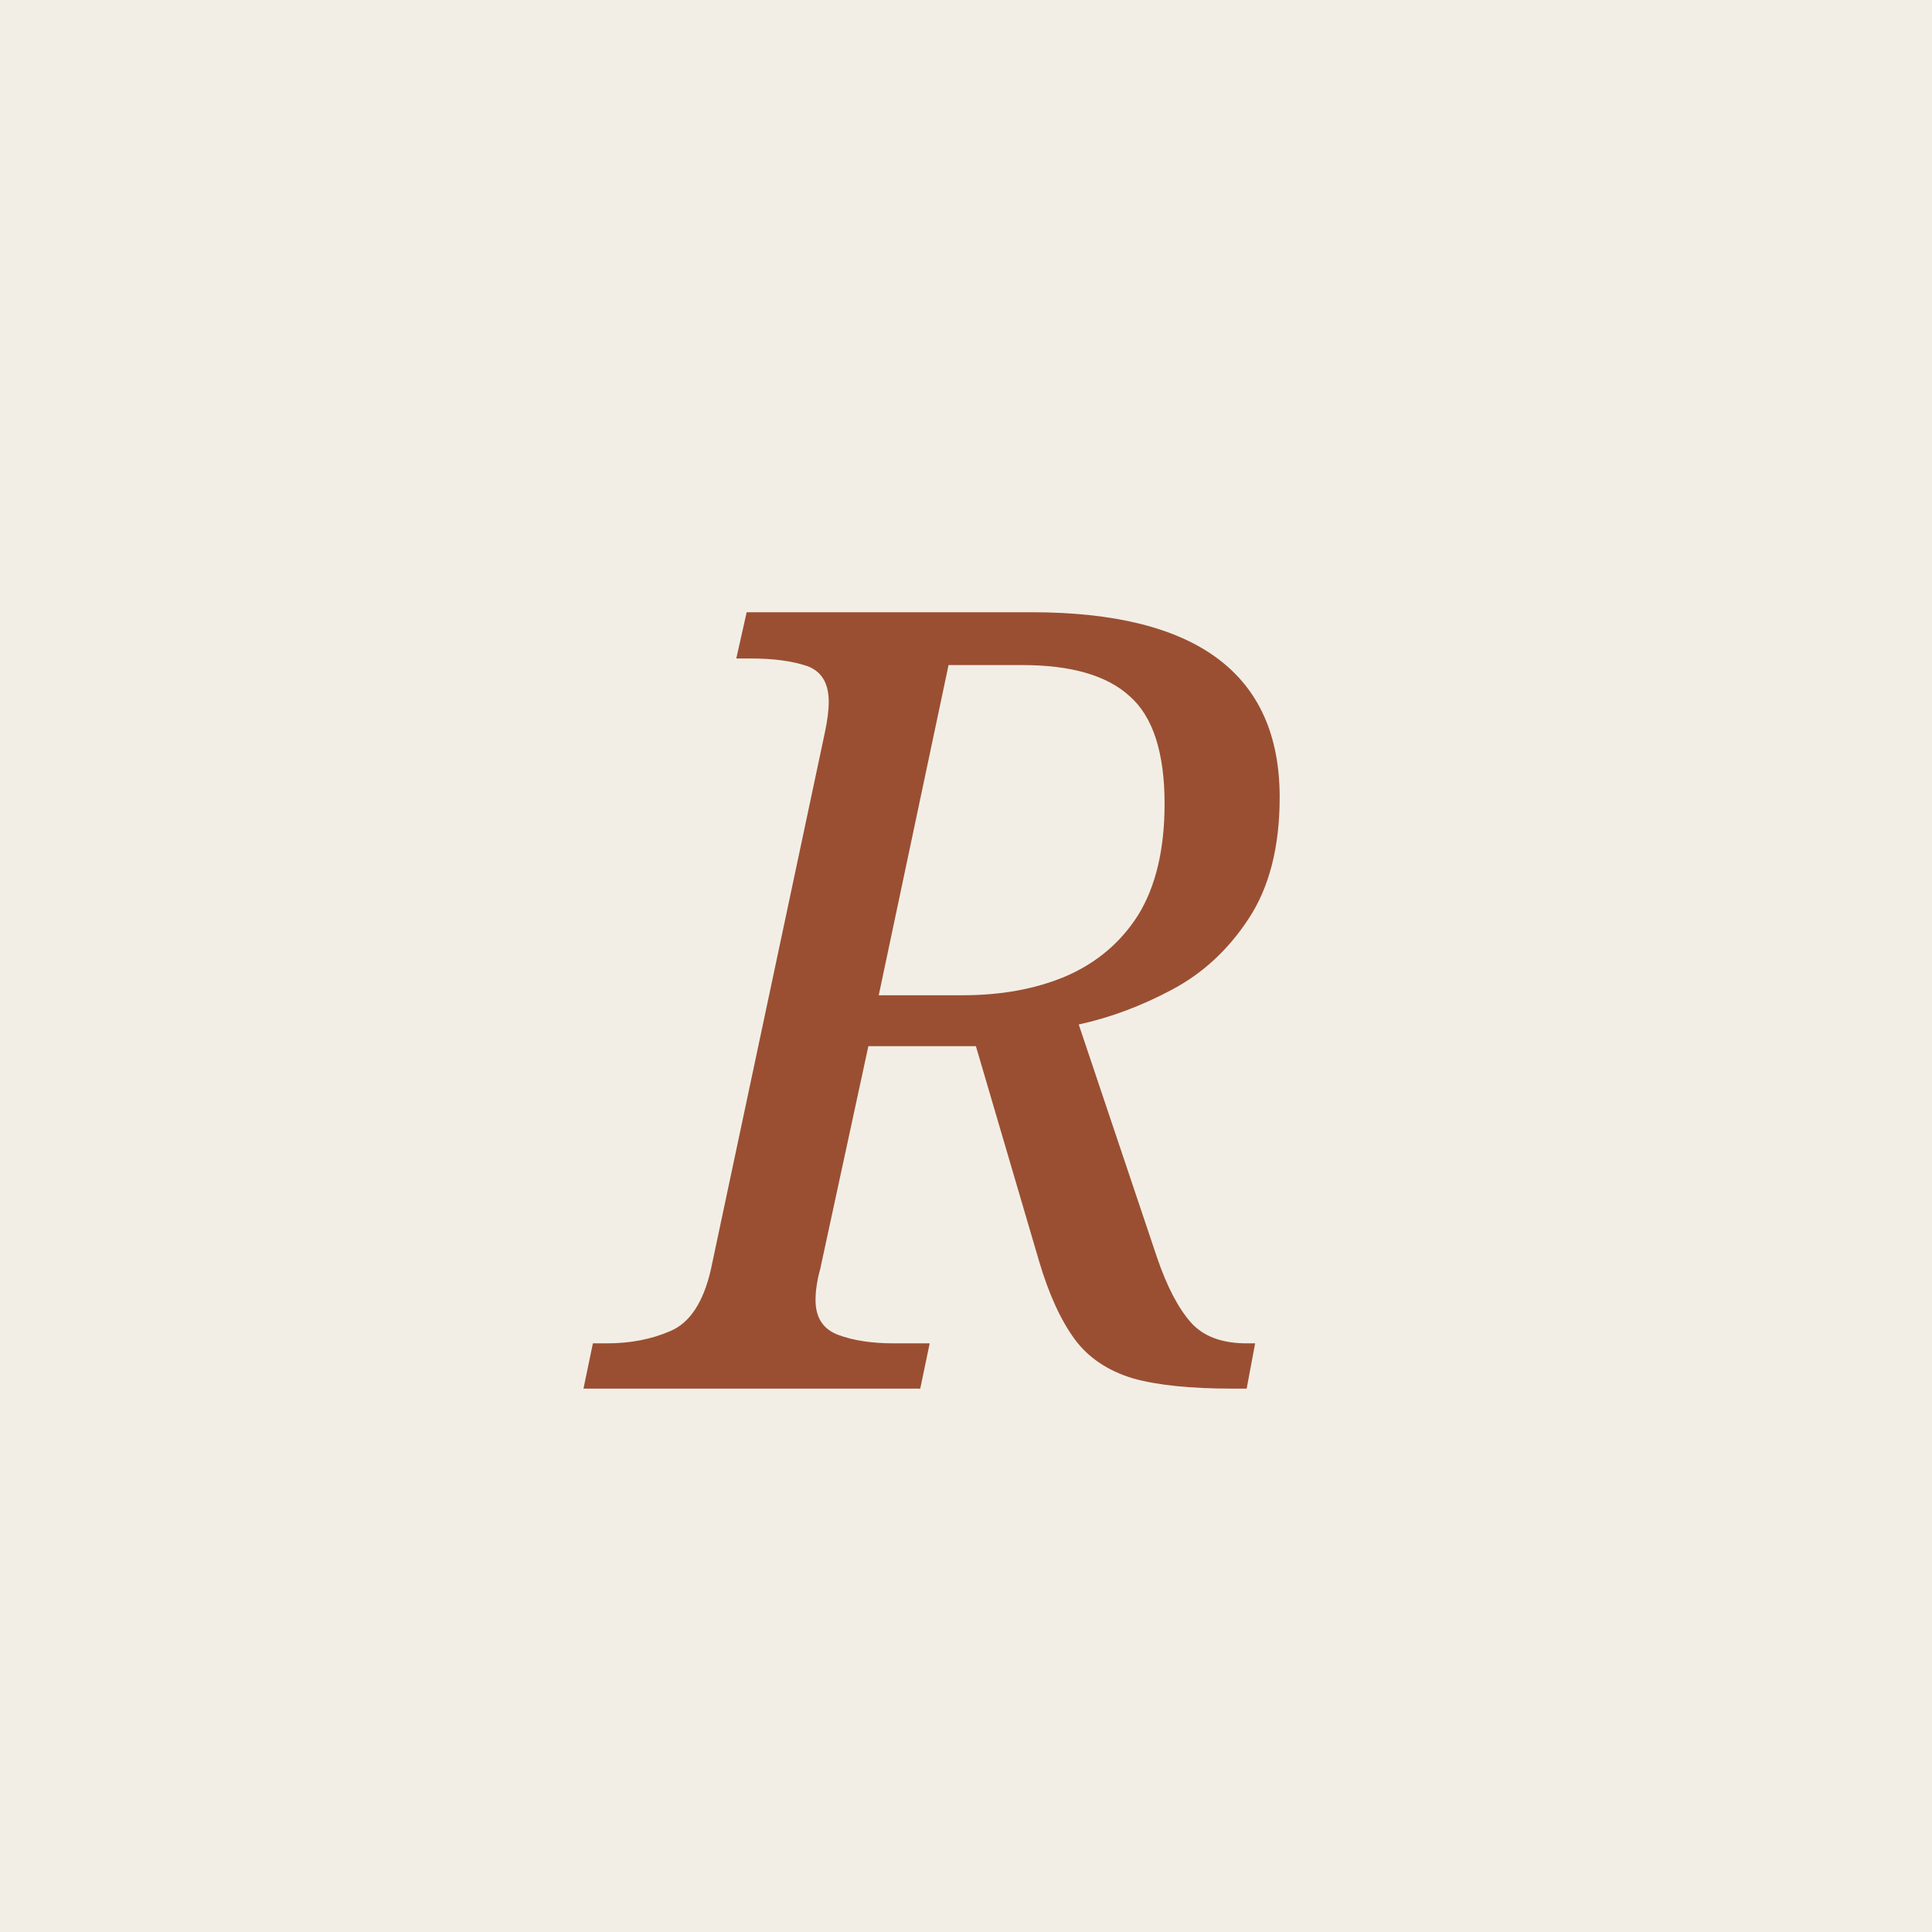
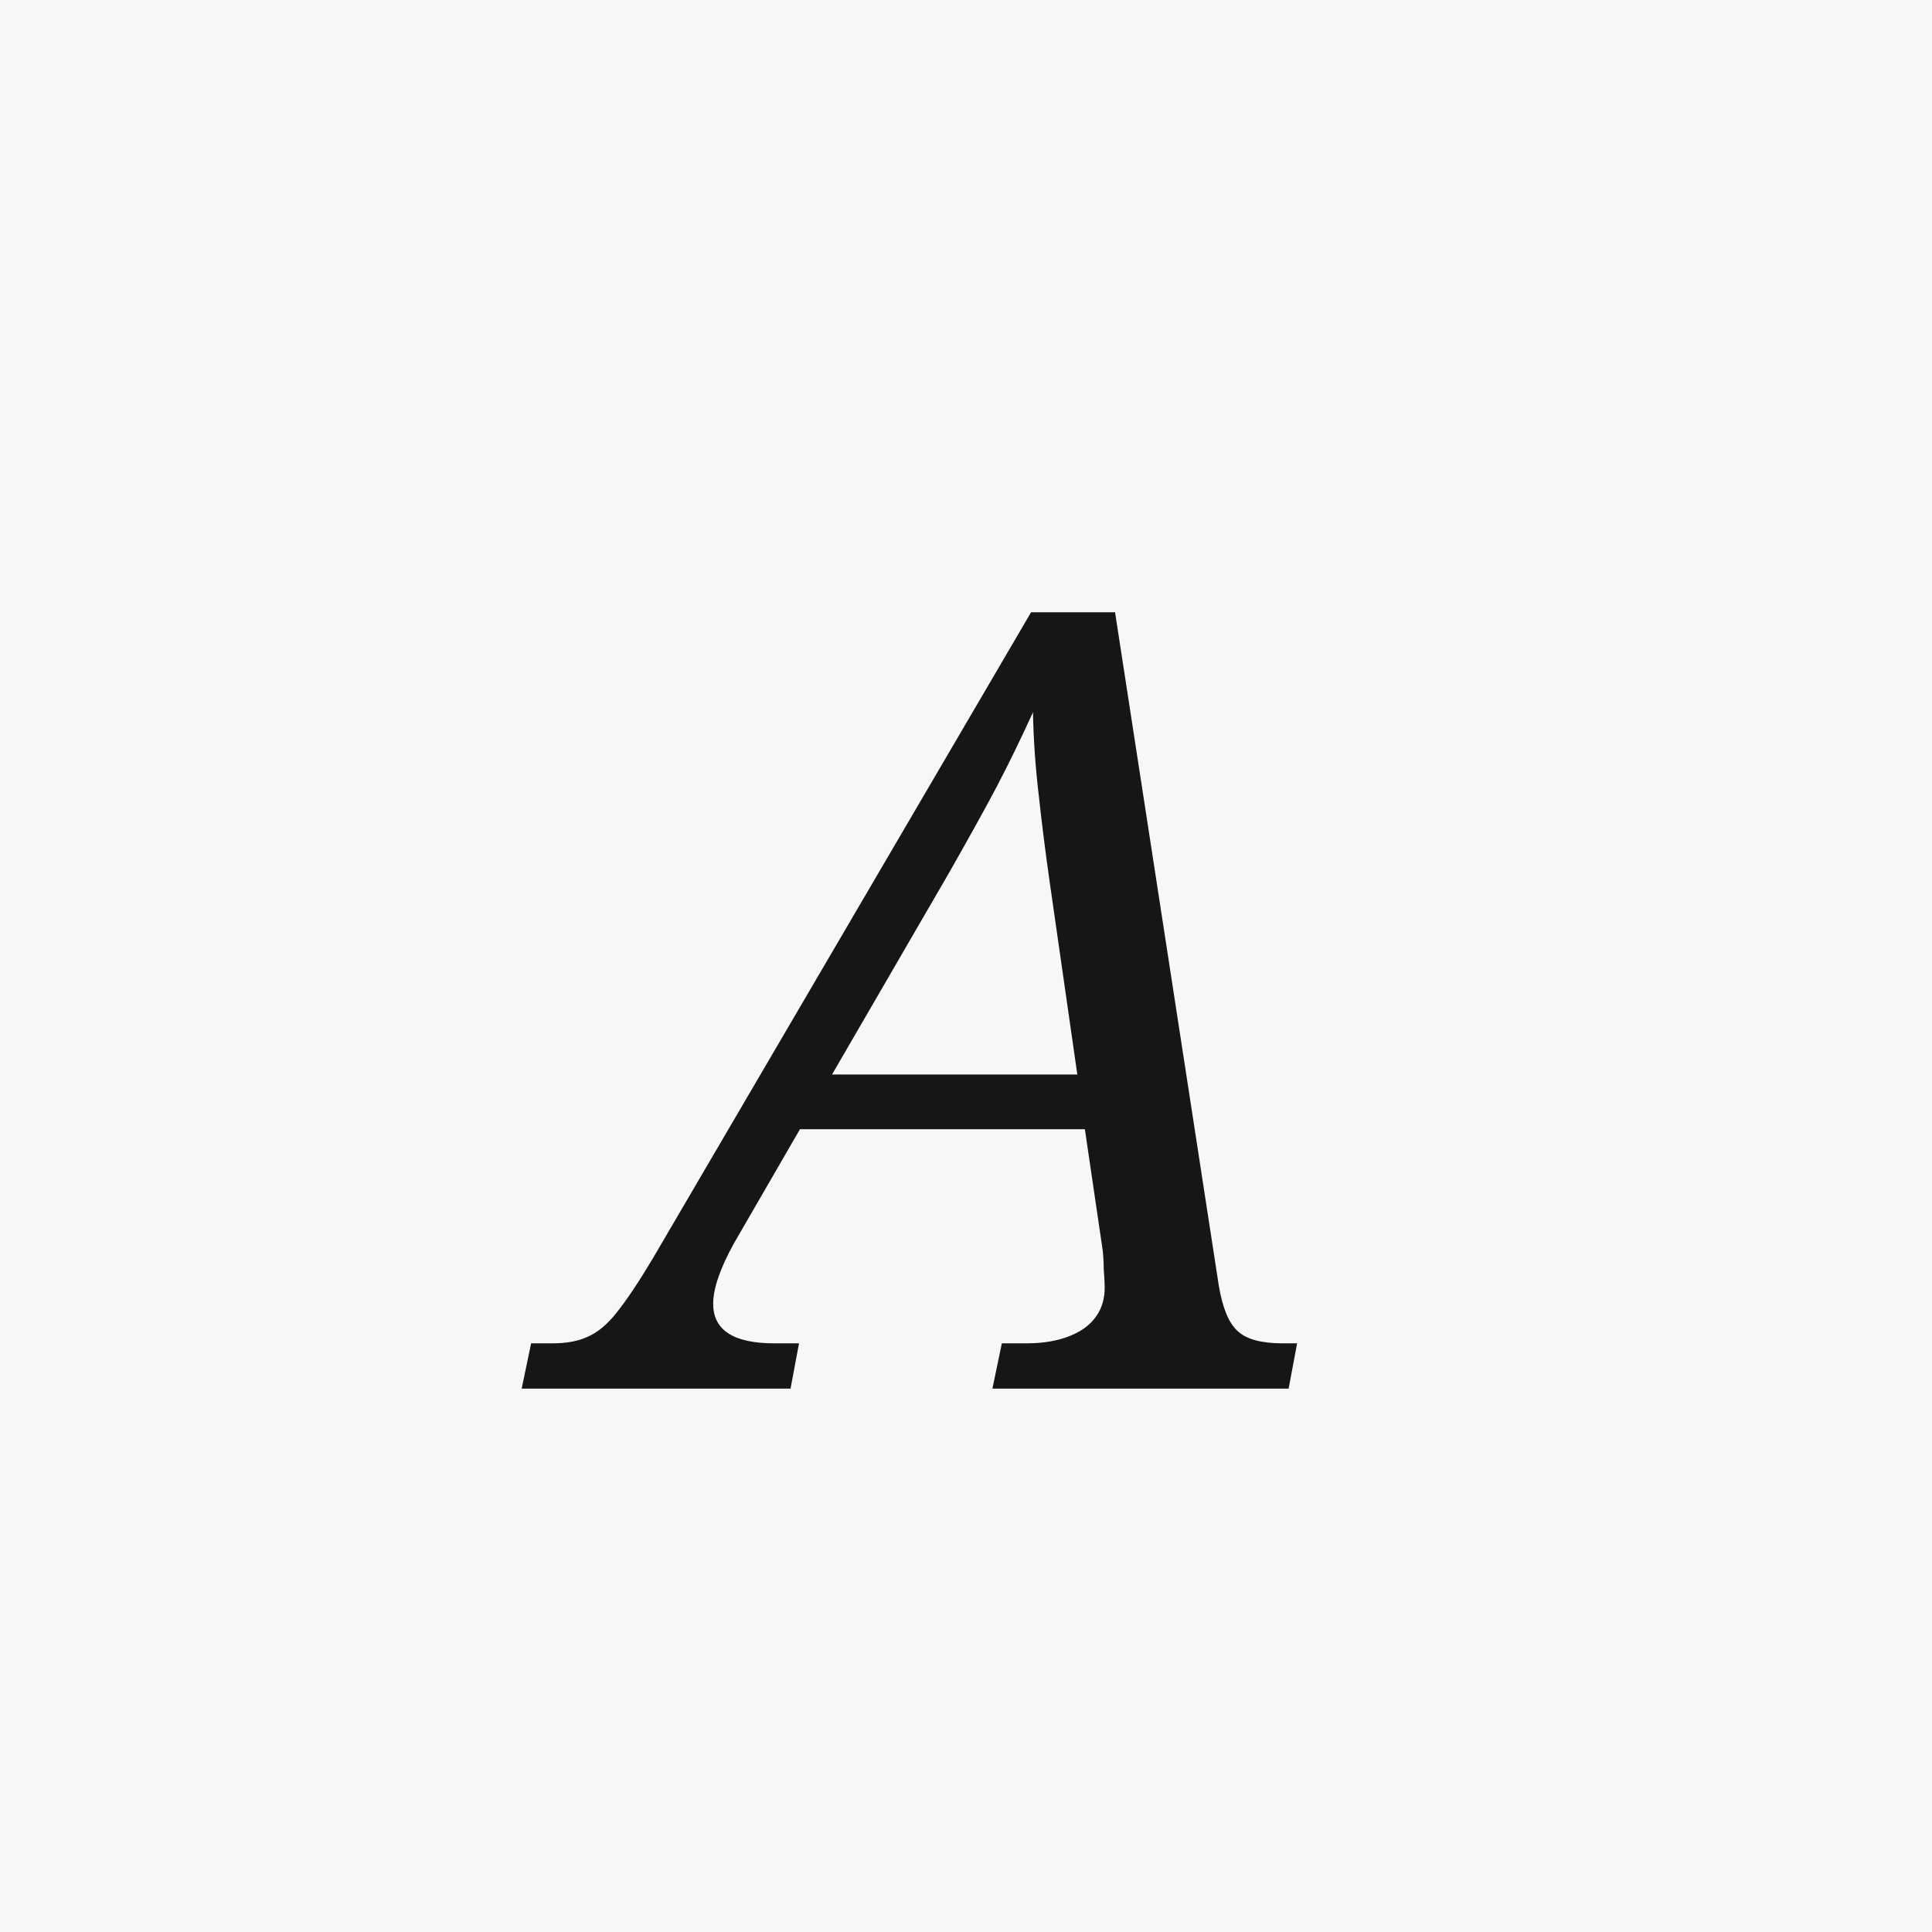
- <svg xmlns="http://www.w3.org/2000/svg" viewBox="0 0 32 32" role="img" aria-label="RASM">
-   <rect width="32" height="32" fill="#F2EEE6" />
-   <text x="16" y="23" text-anchor="middle" fill="#9A4F32" font-family="Georgia, serif" font-size="18" font-style="italic">R</text>
+ <svg xmlns="http://www.w3.org/2000/svg" viewBox="0 0 32 32" role="img" aria-label="ARTBOX">
+   <rect width="32" height="32" fill="#F7F7F6" />
+   <text x="16" y="23" text-anchor="middle" fill="#161616" font-family="Georgia, serif" font-size="18" font-style="italic">A</text>
</svg>
